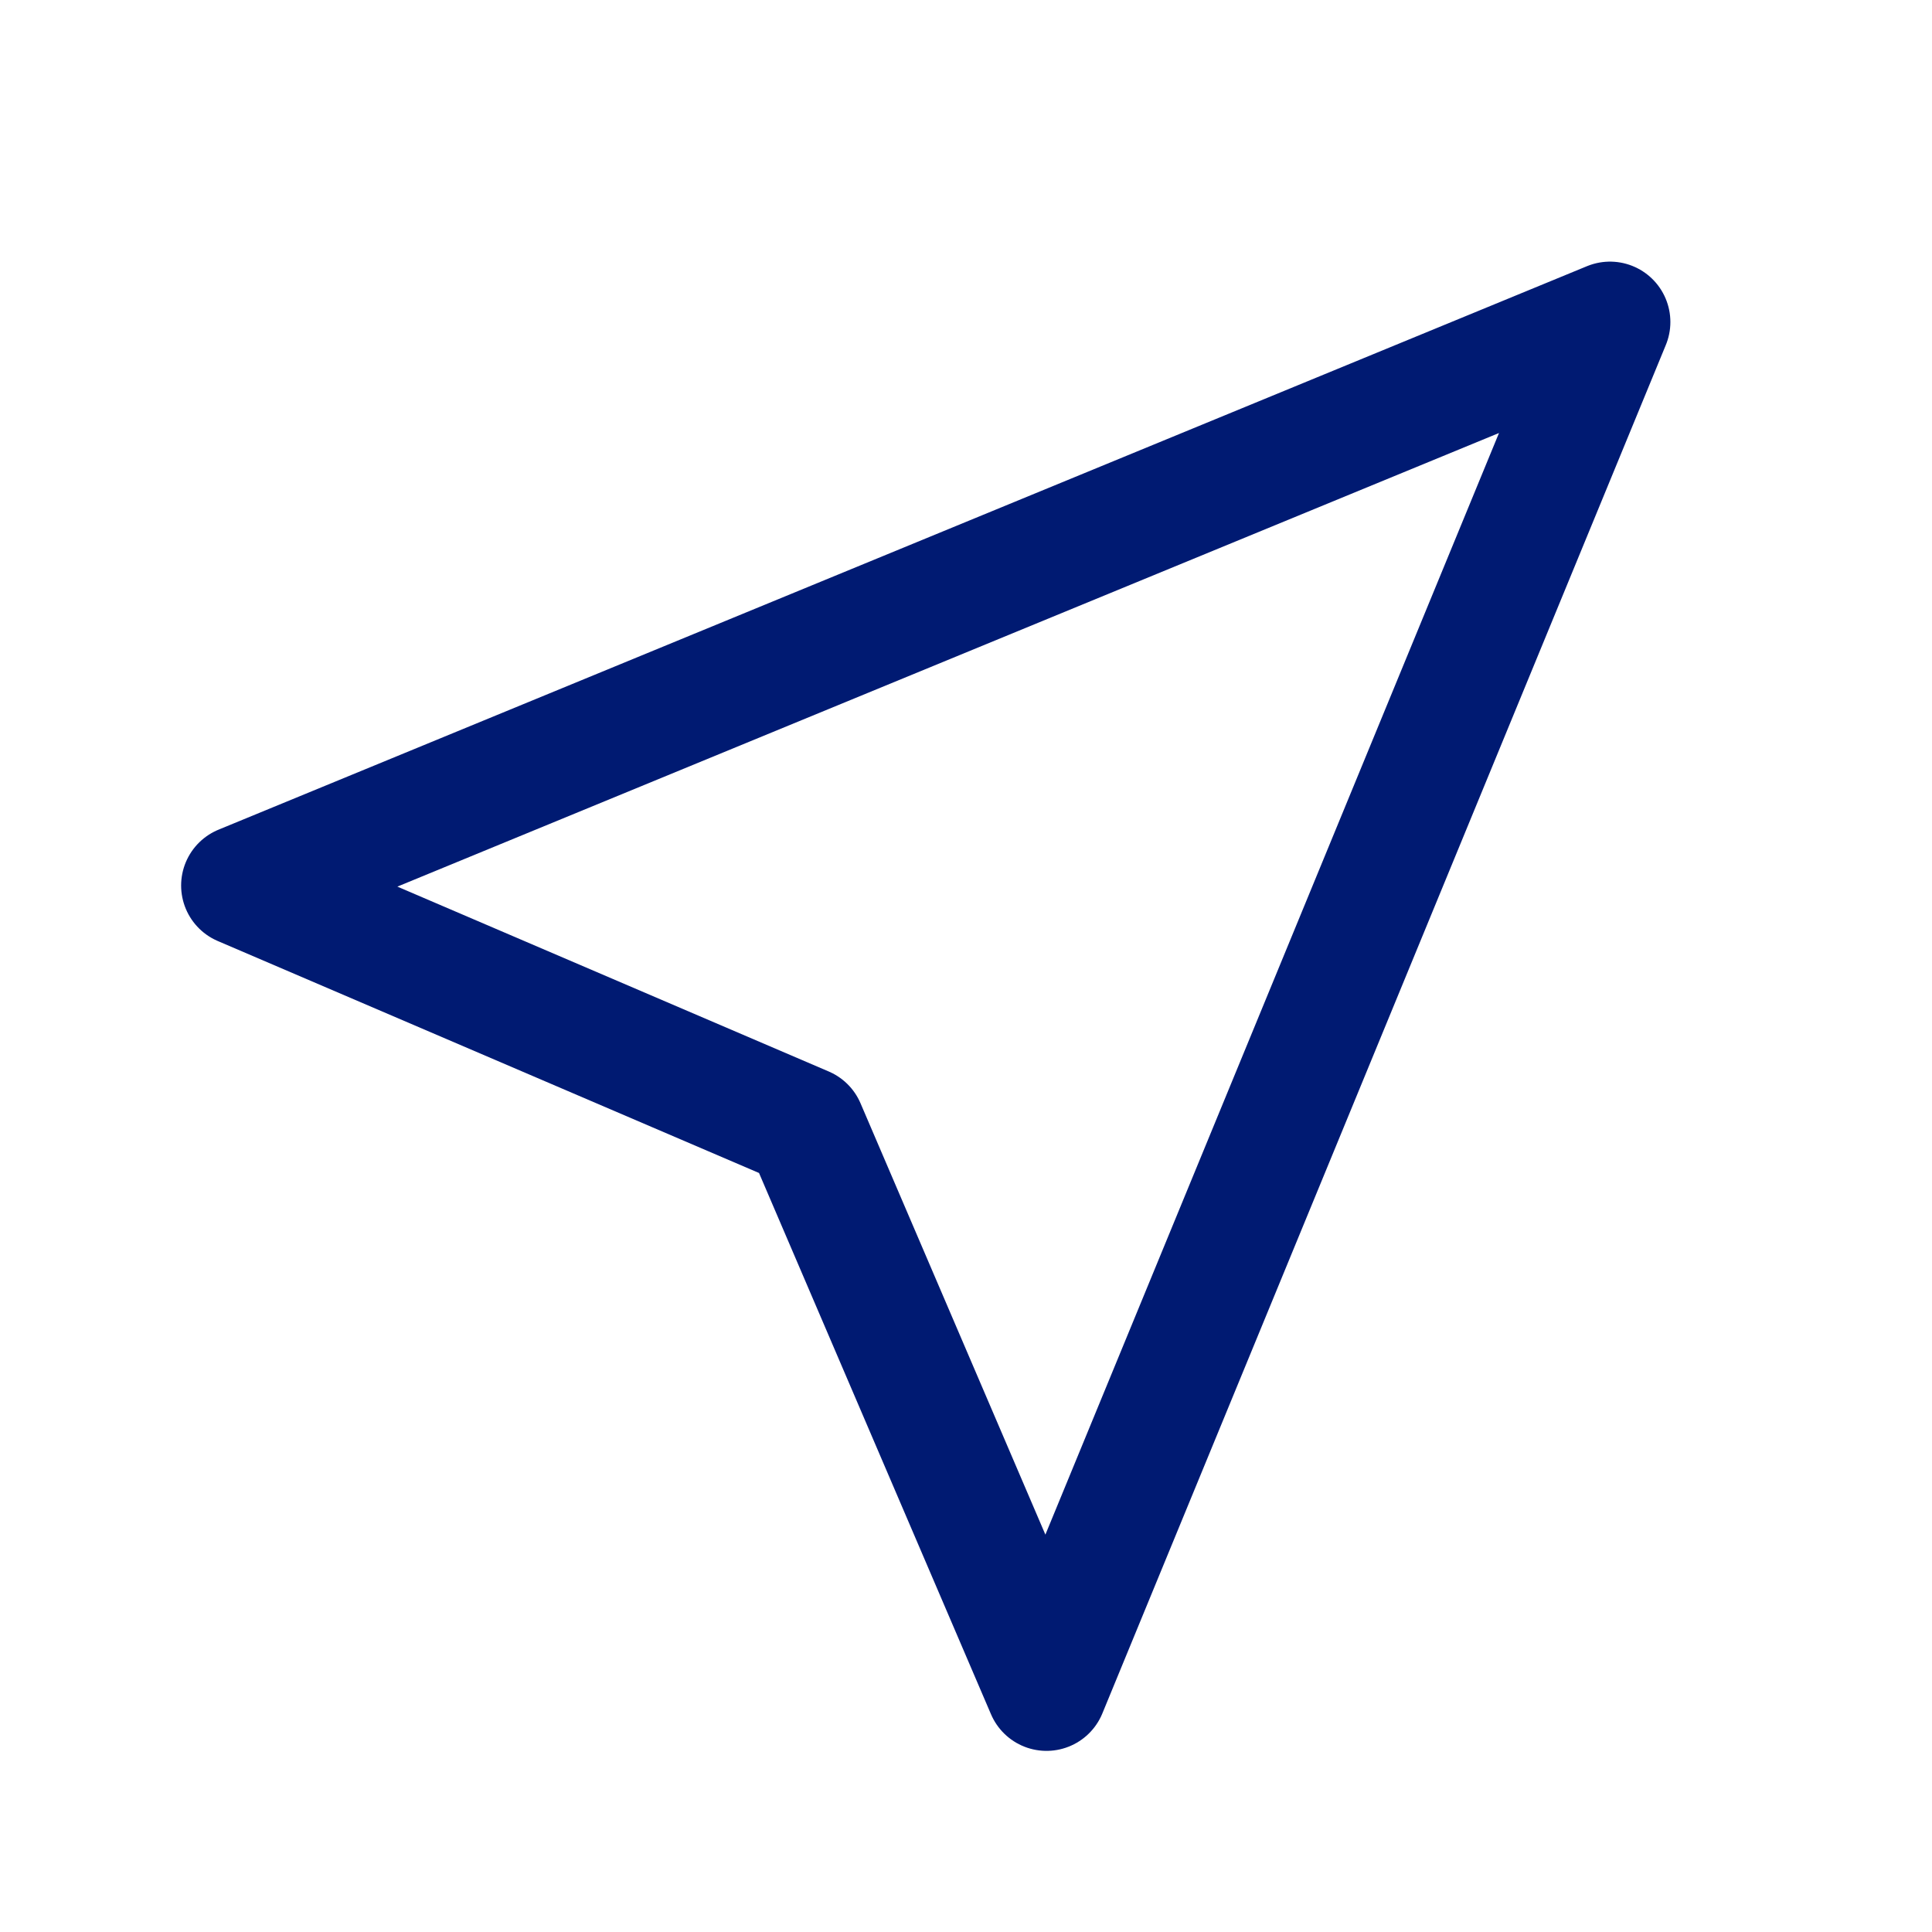
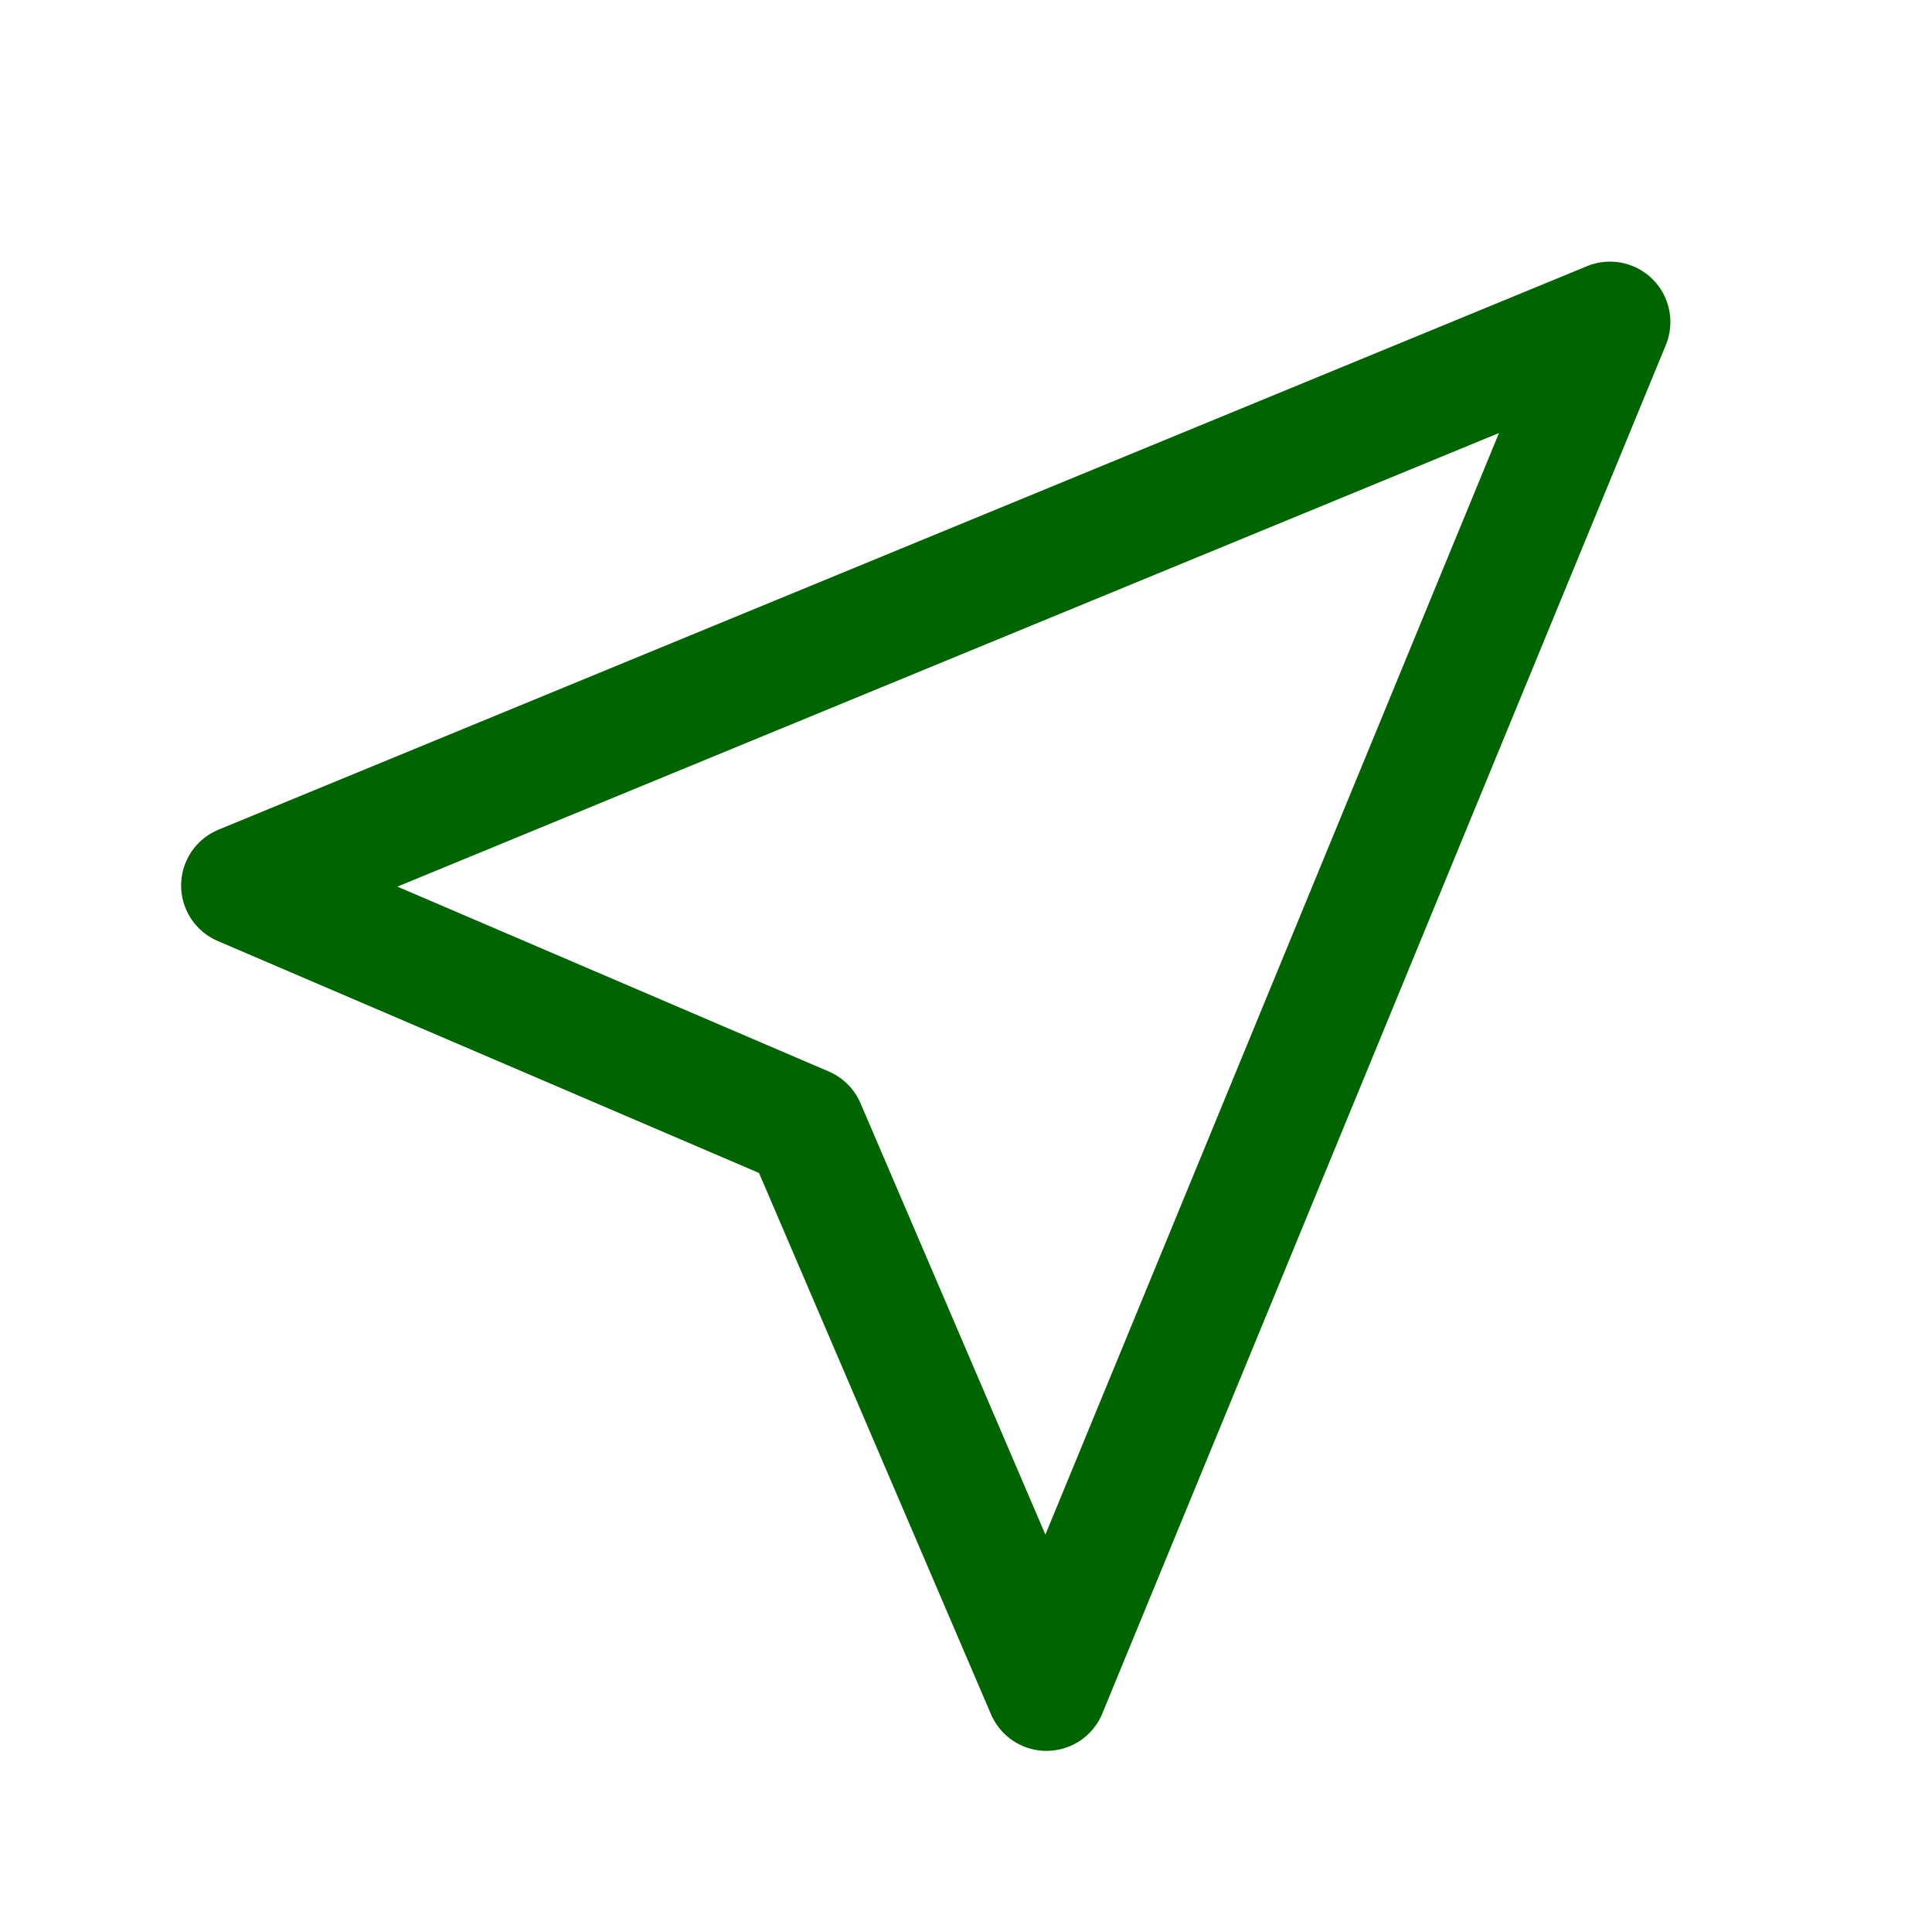
<svg xmlns="http://www.w3.org/2000/svg" width="24" height="24" viewBox="0 0 24 24" fill="none">
-   <path d="M20 4L3 11L10 14L13 21L20 4Z" stroke="#001A72" stroke-width="1.5" stroke-linejoin="round" />
+   <path d="M20 4L3 11L10 14L13 21L20 4Z" stroke="#006400" stroke-width="1.5" stroke-linejoin="round" />
</svg>
